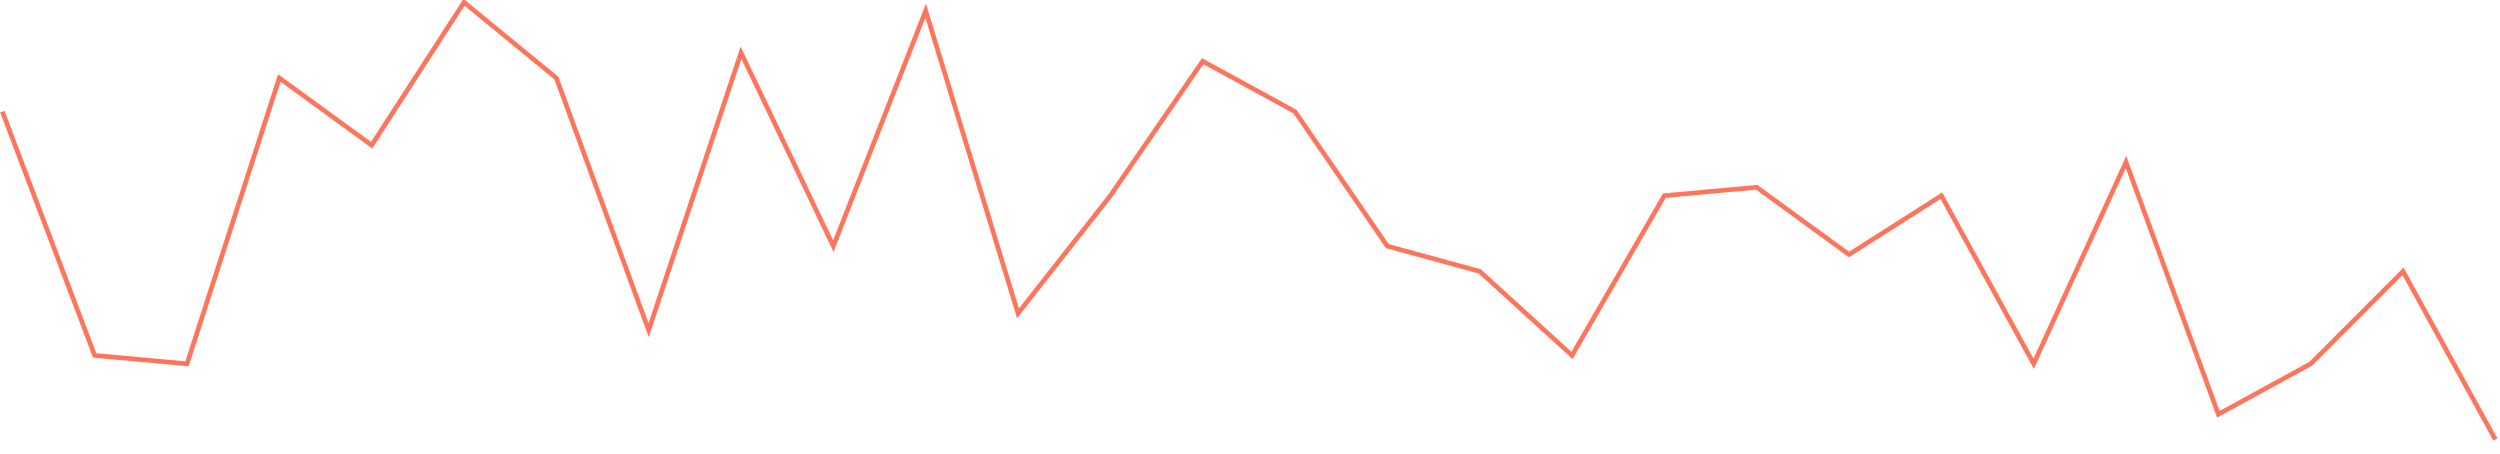
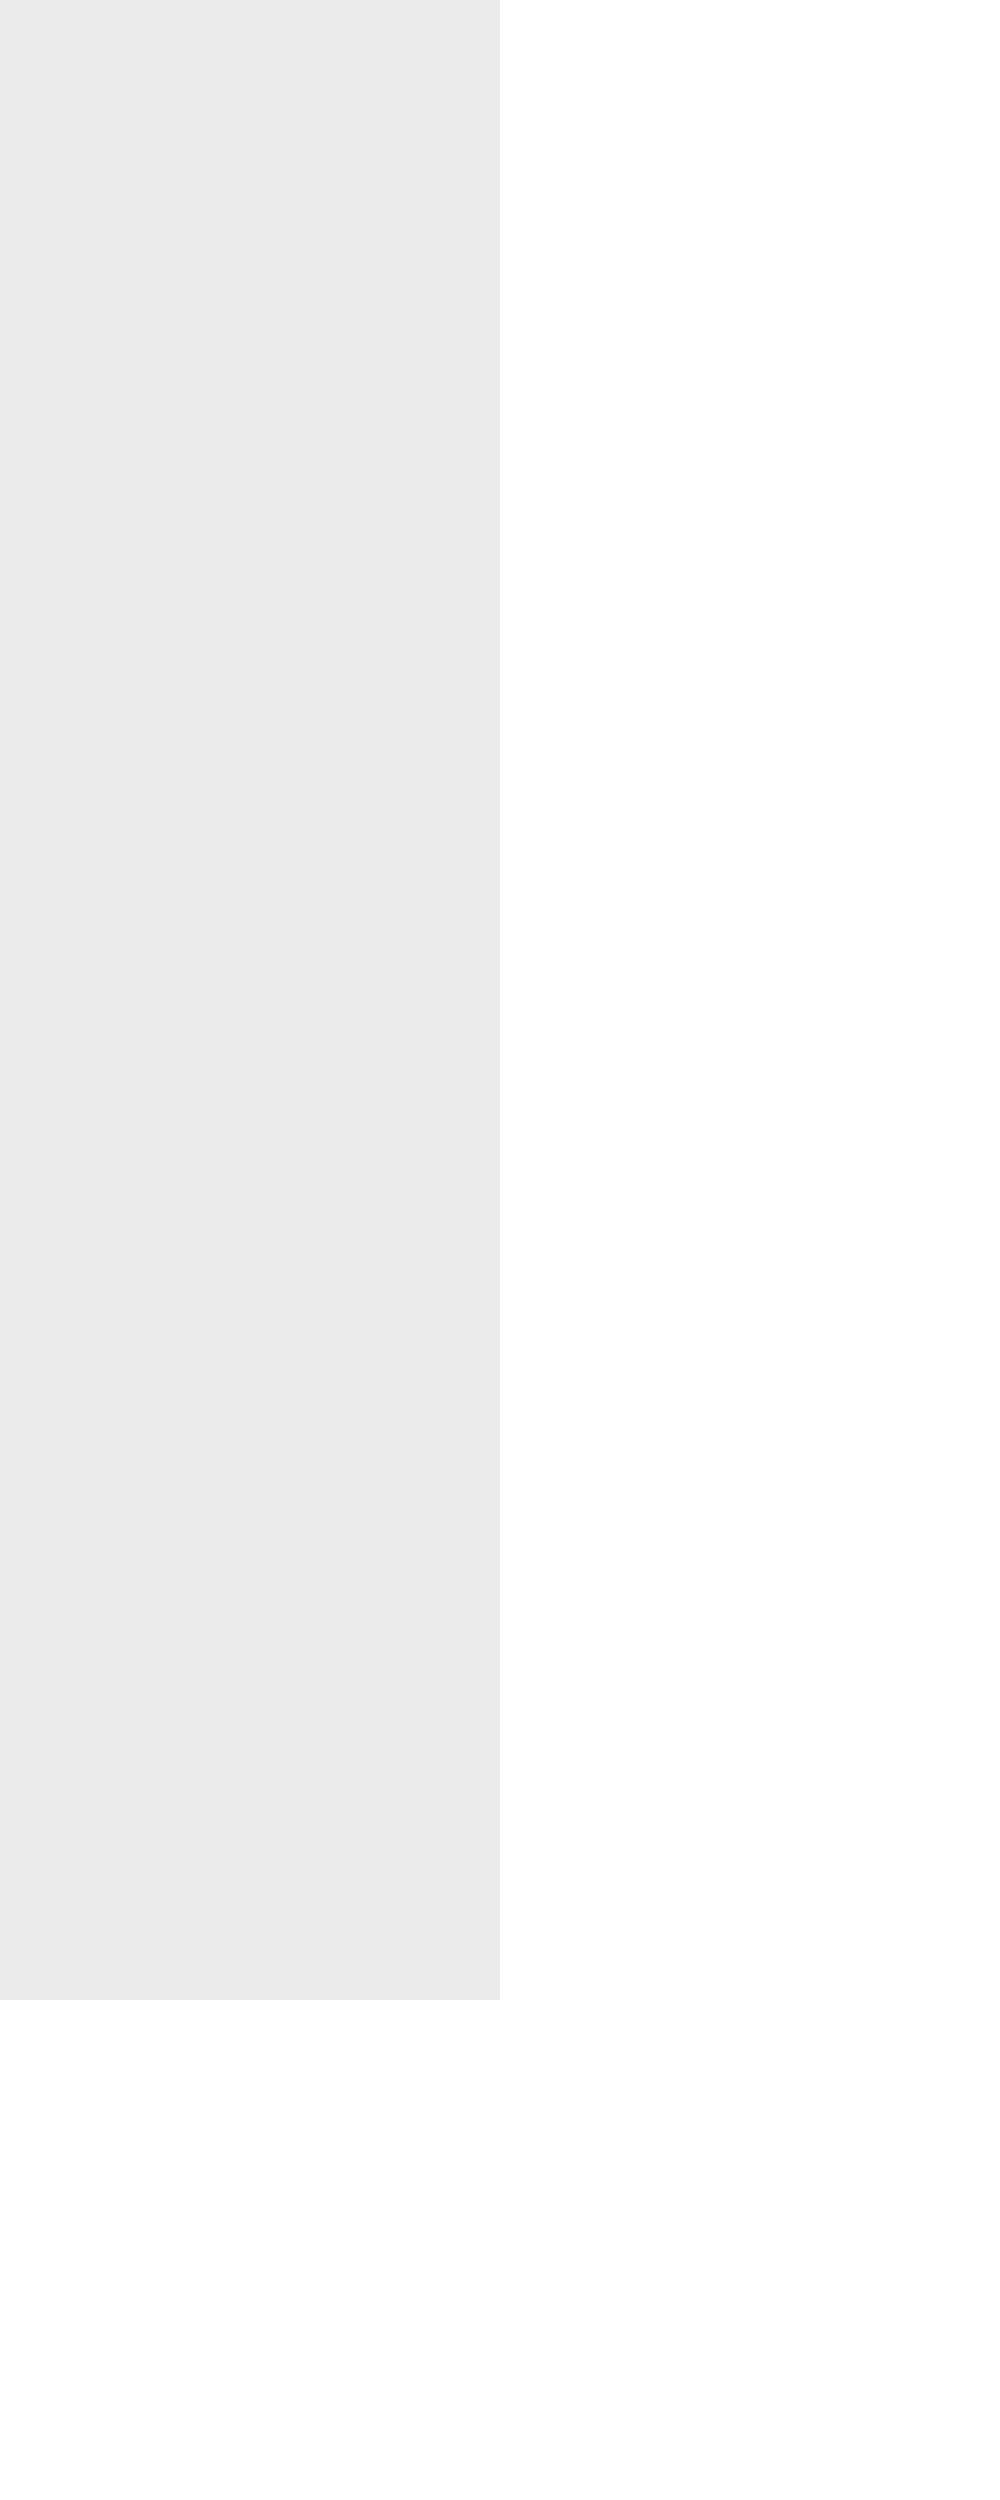
- <svg xmlns="http://www.w3.org/2000/svg" version="1.1" width="1075px" height="195px">
-   <g transform="matrix(1 0 0 1 -313 -277 )">
-     <path d="M 0 46.993  L 39.704 151.822  L 79.407 155.437  L 119.111 32.533  L 158.815 61.452  L 198.519 0  L 238.222 32.533  L 277.926 140.978  L 317.63 21.689  L 357.333 104.83  L 397.037 3.615  L 436.741 133.748  L 476.444 83.141  L 516.148 25.304  L 555.852 46.993  L 595.556 104.83  L 635.259 115.674  L 674.963 151.822  L 714.667 83.141  L 754.37 79.526  L 794.074 108.444  L 833.778 83.141  L 873.481 155.437  L 913.185 68.681  L 952.889 177.126  L 992.593 155.437  L 1032.296 115.674  L 1072 187.97  " stroke-width="2" stroke="#ff745a" fill="none" transform="matrix(1 0 0 1 314 278 )" />
+ <svg xmlns="http://www.w3.org/2000/svg" version="1.1" width="2px" height="5px">
+   <g transform="matrix(1 0 0 1 -825 -513 )">
+     <path d="M 825.5 513  L 825.5 517  " stroke-width="1" stroke="#ebebeb" fill="none" />
  </g>
</svg>
